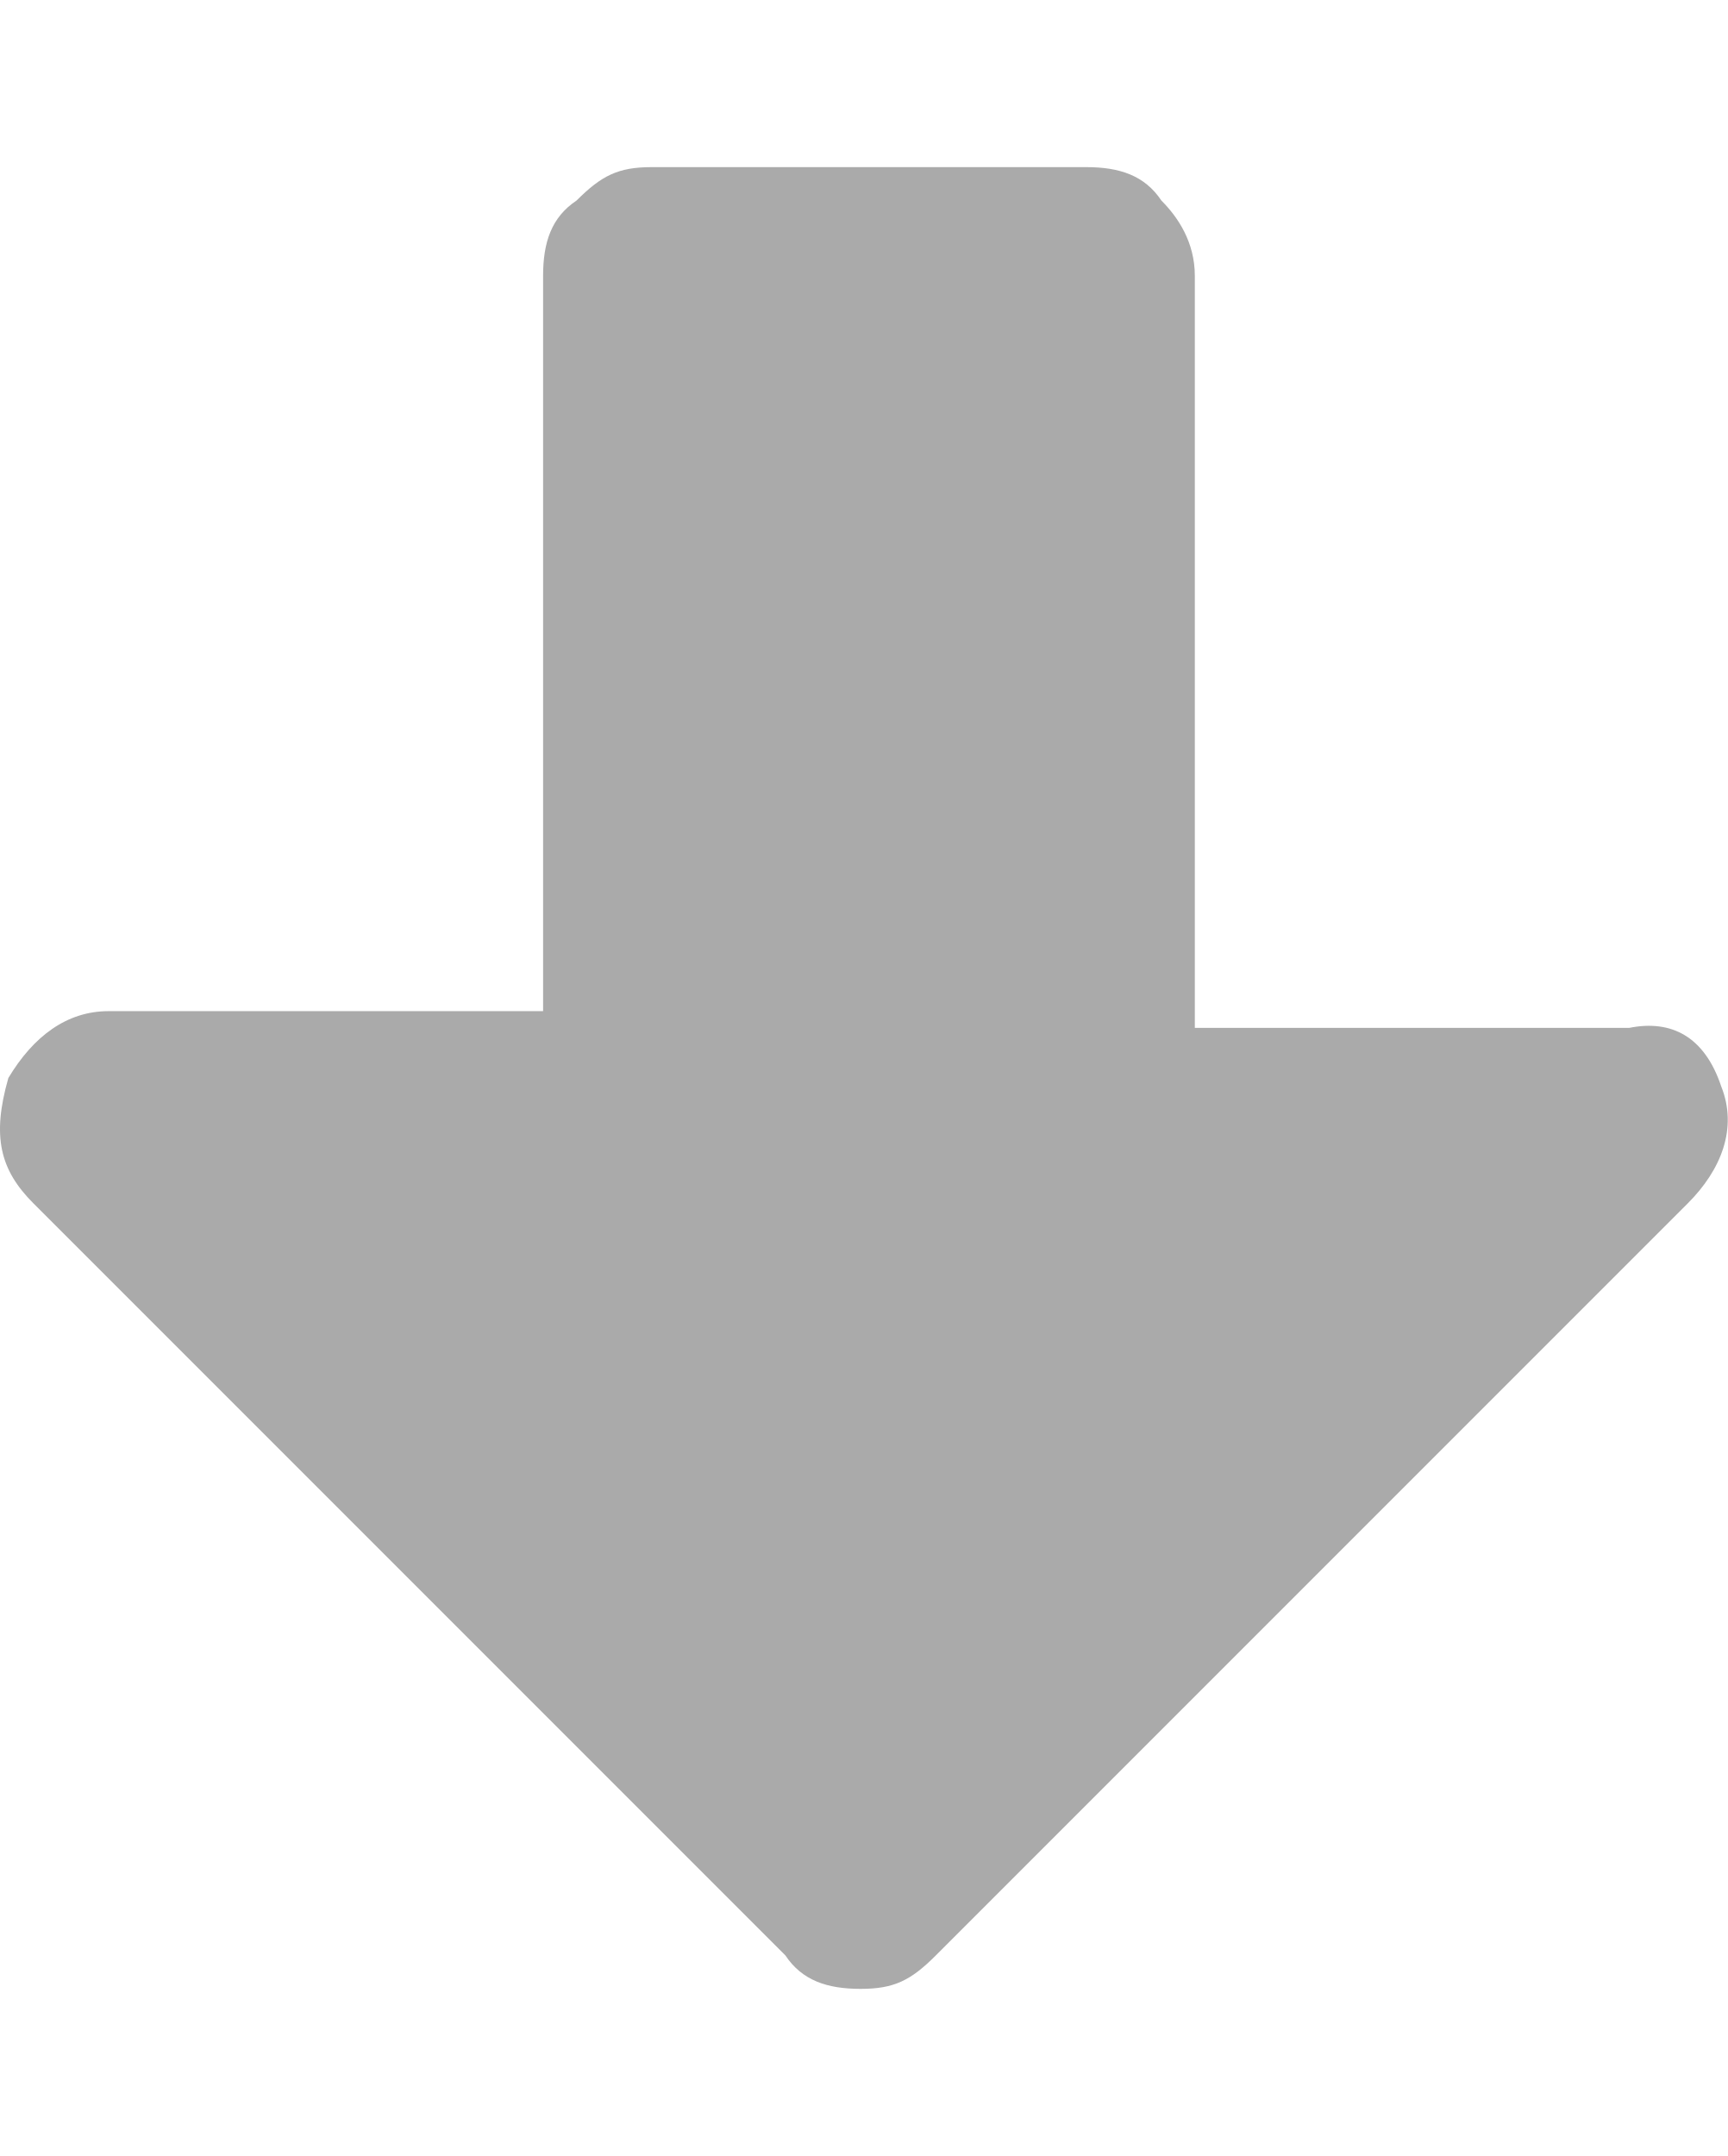
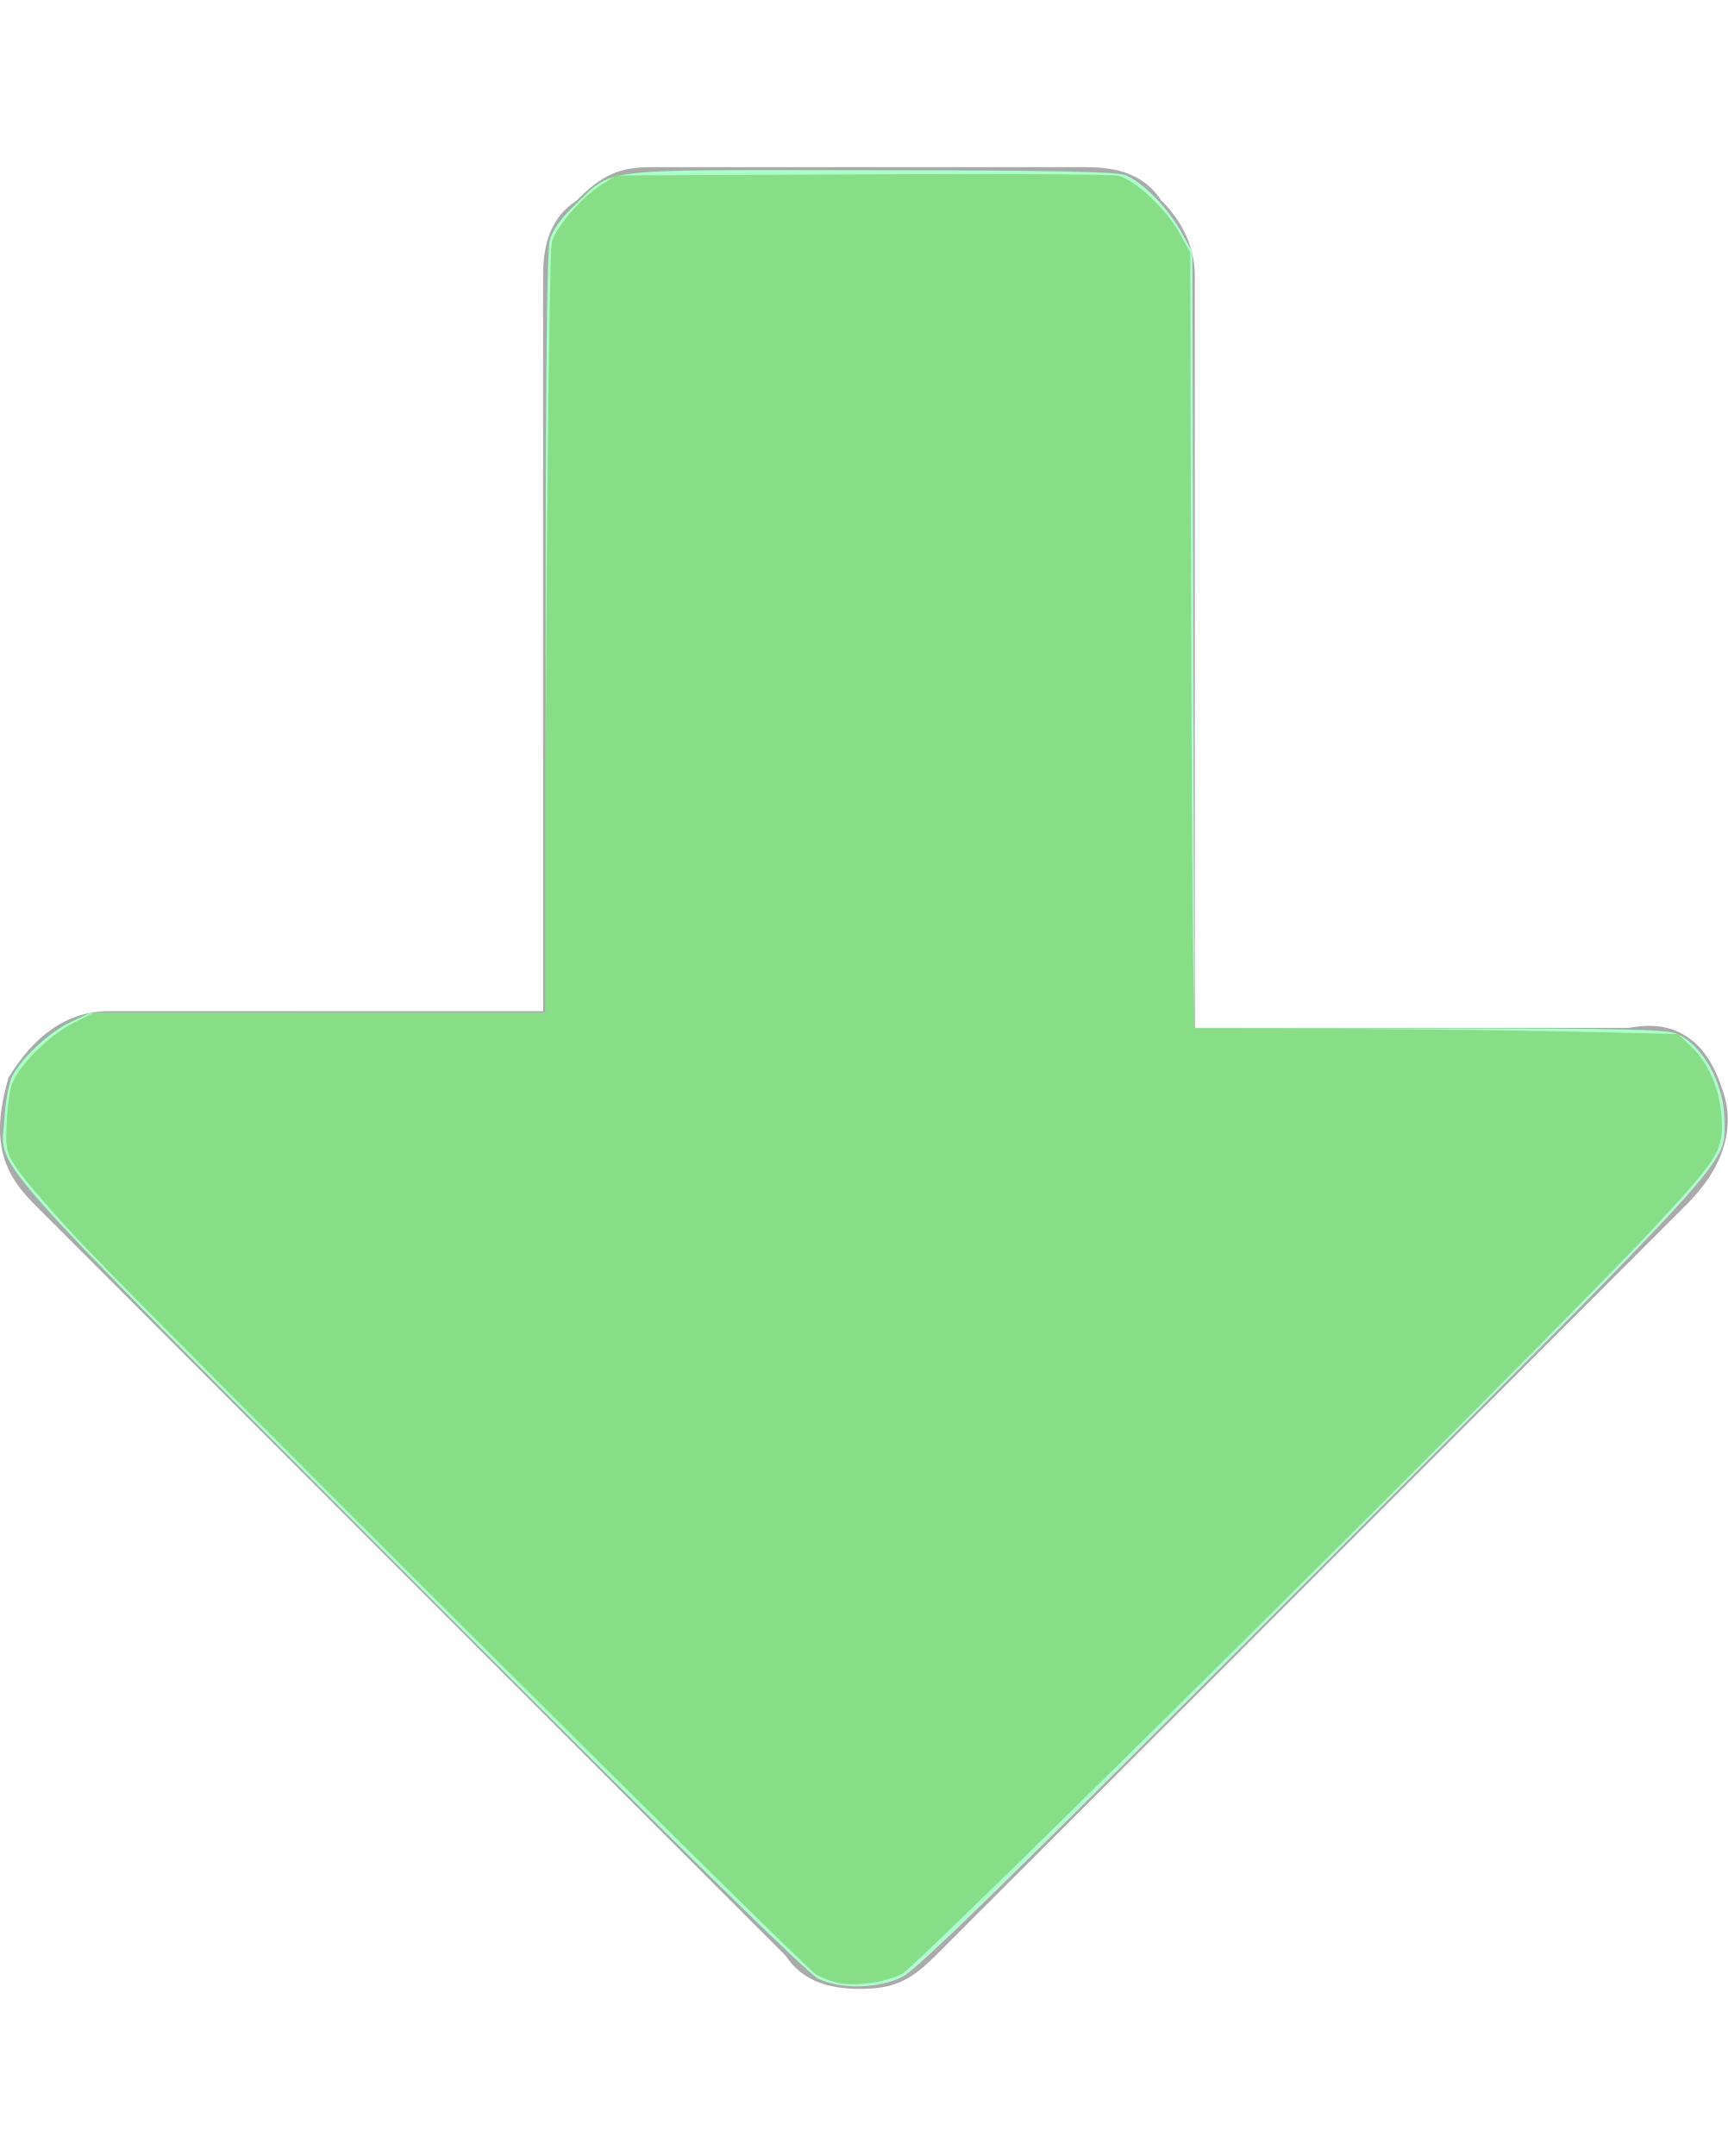
- <svg xmlns="http://www.w3.org/2000/svg" viewBox="0 0 20.678 25.8" width="20.678" height="25.8">
-   <path fill="#aaaaaa" d="M20.2 14.4l-9 9c-.3.3-.5.4-.9.4s-.7-.1-.9-.4l-9-9c-.4-.4-.5-.8-.3-1.5.3-.5.7-.8 1.2-.8h5.2V3.3c0-.4.1-.7.4-.9.3-.3.5-.4.9-.4H13c.4 0 .7.1.9.4.2.2.4.5.4.9v9h5.2c.5-.1.9.1 1.1.7.2.5 0 1-.4 1.4z" />
+ <svg xmlns="http://www.w3.org/2000/svg" viewBox="0 0 20.678 25.8" width="20.678" height="25.8" version="1.1" id="svg913">
+   <defs id="defs917" />
+   <path fill="#aaaaaa" d="M20.2 14.4l-9 9c-.3.3-.5.4-.9.4s-.7-.1-.9-.4l-9-9c-.4-.4-.5-.8-.3-1.5.3-.5.7-.8 1.2-.8h5.2V3.3c0-.4.1-.7.4-.9.3-.3.5-.4.9-.4H13c.4 0 .7.1.9.4.2.2.4.5.4.9v9h5.2c.5-.1.9.1 1.1.7.2.5 0 1-.4 1.4z" id="path911" />
+   <path style="fill:#aaffcc;stroke-width:1" d="M 9.795,23.68 C 9.669,23.621 8.155,22.134 4.903,18.875 -0.365,13.596 0.016,14.028 0.055,13.369 0.066,13.174 0.108,12.953 0.148,12.877 0.264,12.655 0.597,12.346 0.844,12.231 l 0.23,-0.107 2.728,-4.57e-4 2.728,-4.57e-4 2.74e-4,-4.532 C 6.53,4.478 6.546,3.002 6.58,2.877 6.614,2.75 6.709,2.618 6.888,2.447 7.351,2.005 7.104,2.034 10.411,2.037 c 2.126,0.002 2.94,0.017 3.05,0.057 0.201,0.073 0.513,0.387 0.676,0.681 l 0.133,0.239 0.012,4.646 0.012,4.646 h 2.809 c 2.281,0 2.837,0.012 2.959,0.063 0.32,0.134 0.578,0.604 0.577,1.053 -0.001,0.522 0.191,0.31 -4.922,5.427 -3.635,3.638 -4.74,4.719 -4.915,4.806 -0.286,0.143 -0.732,0.154 -1.007,0.025 z" id="path992" transform="matrix(1.000022,0,0,1.000022,0,-2.8802818e-4)" />
+   <path style="fill:#87de87;stroke-width:1" d="M 10.023,23.727 C 9.948,23.708 9.835,23.665 9.772,23.632 9.637,23.561 1.641,15.598 0.888,14.785 0.604,14.478 0.304,14.129 0.22,14.009 0.082,13.81 0.069,13.764 0.077,13.486 0.082,13.319 0.107,13.102 0.133,13.005 0.193,12.782 0.574,12.393 0.885,12.238 L 1.114,12.124 H 3.822 6.53 L 6.53,9.989 C 6.53,7.303 6.573,3.106 6.602,2.914 6.628,2.745 6.954,2.362 7.205,2.206 L 7.375,2.101 10.297,2.087 c 1.607,-0.008 2.992,-9.409e-4 3.077,0.015 0.197,0.036 0.587,0.4 0.75,0.7 l 0.121,0.222 0.009,3.854 c 0.005,2.12 0.017,4.208 0.027,4.641 l 0.017,0.788 1.675,0.005 c 0.921,0.003 2.224,0.018 2.894,0.034 l 1.219,0.029 0.159,0.154 c 0.218,0.211 0.352,0.542 0.362,0.893 0.01,0.358 -0.046,0.445 -0.842,1.301 -1.108,1.192 -8.778,8.801 -8.967,8.896 -0.211,0.106 -0.578,0.157 -0.776,0.108 z" id="path1448" transform="matrix(1.000022,0,0,1.000022,0,-2.8802818e-4)" />
</svg>
